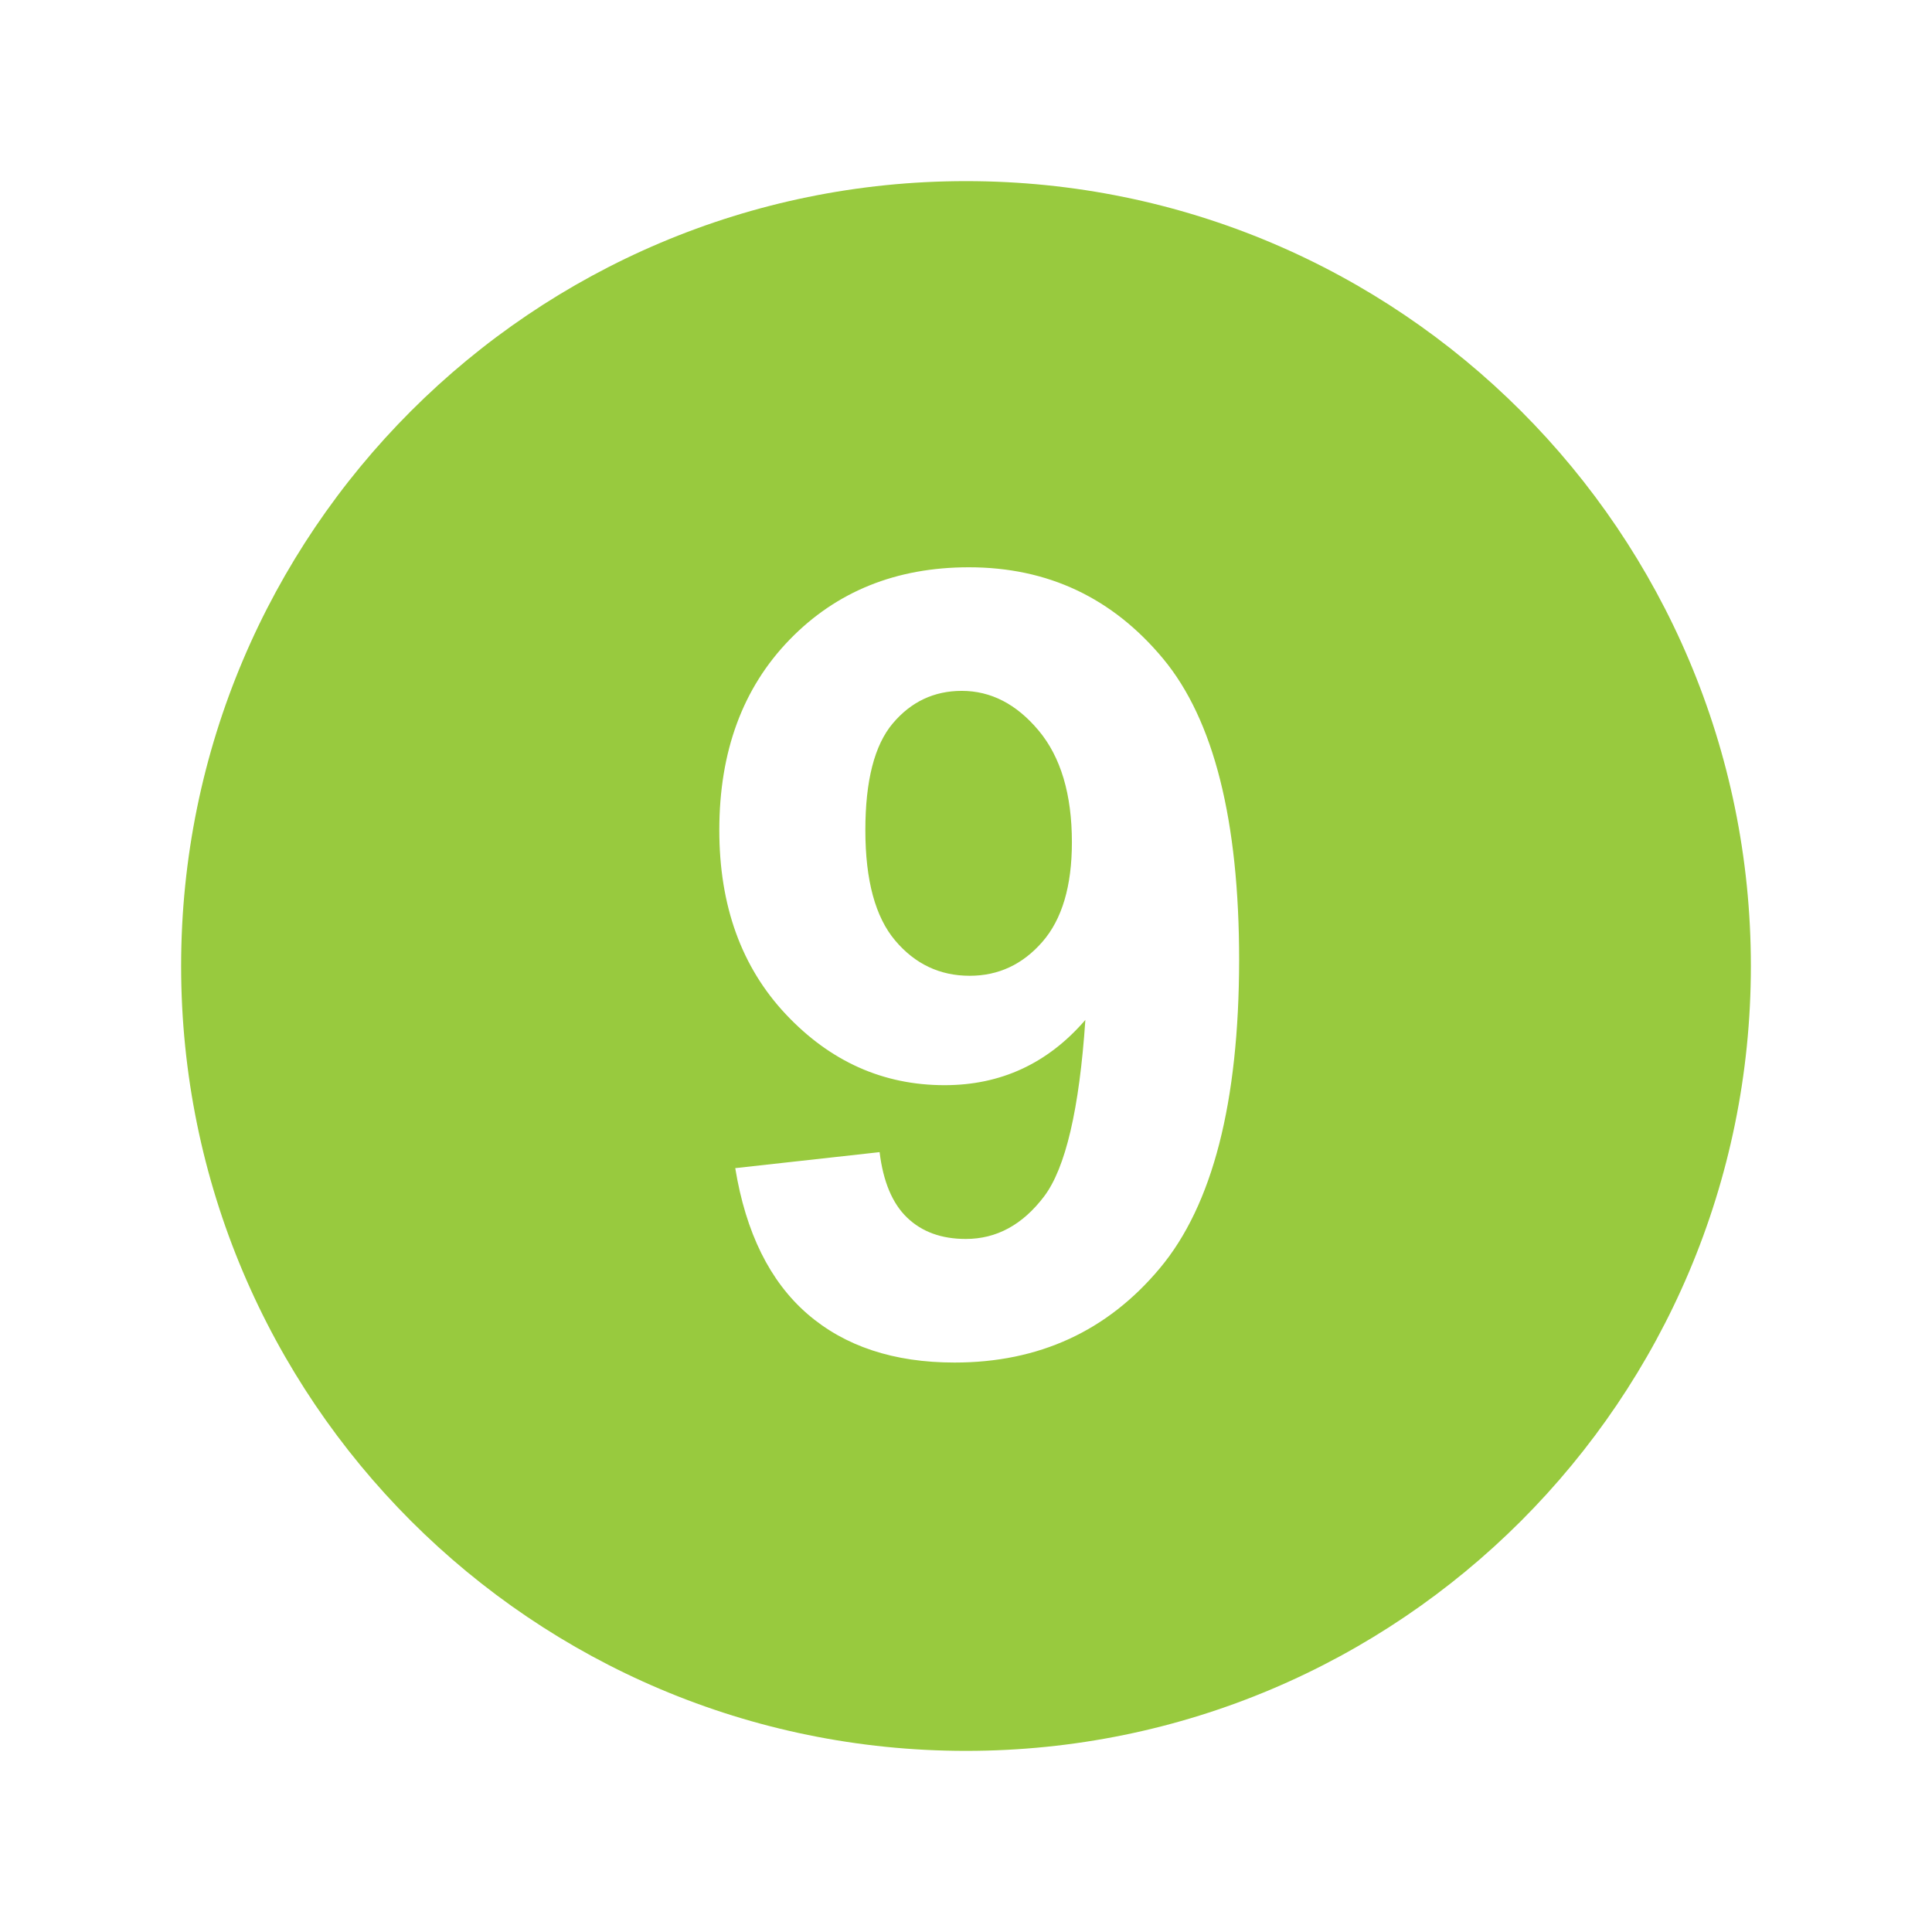
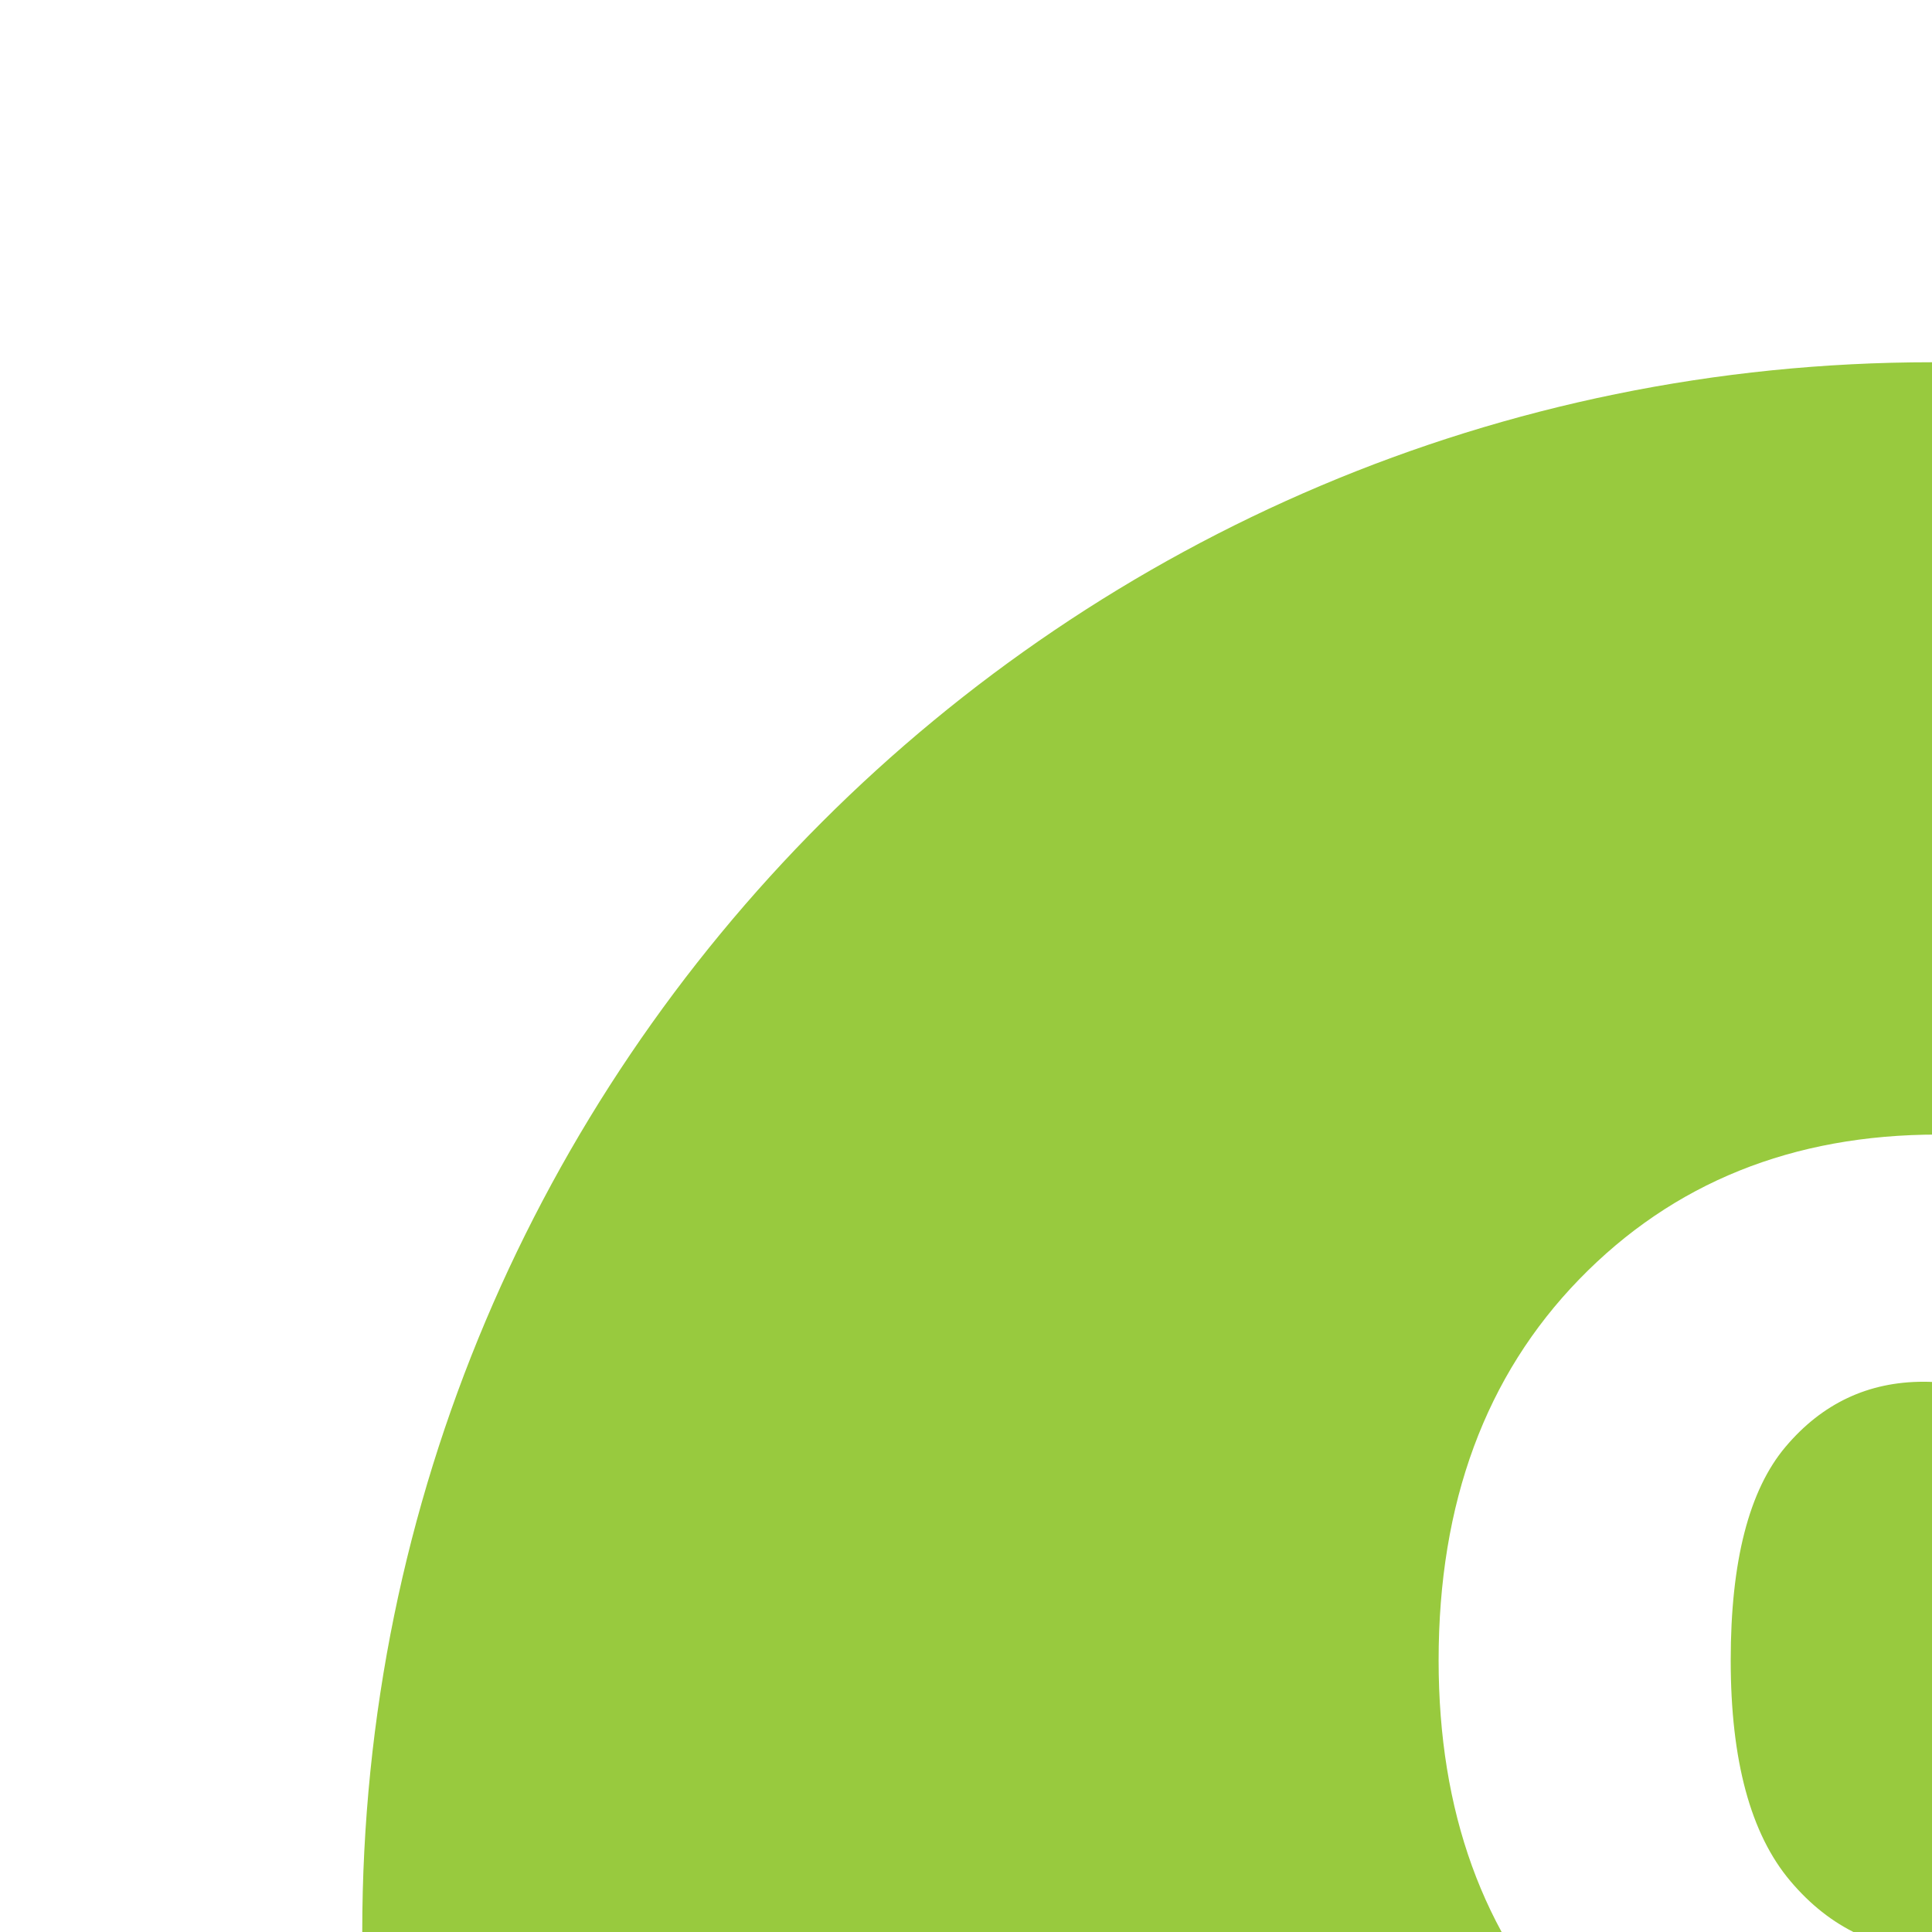
- <svg xmlns="http://www.w3.org/2000/svg" fill="rgb(152,202,62)" viewBox="0 0 32 32" version="1.1">
+ <svg xmlns="http://www.w3.org/2000/svg" fill="rgb(152,202,62)" viewBox="0 0 16 16" version="1.1">
  <path d="M15.93 11.443c-0.459 0-0.84 0.18-1.143 0.539s-0.454 0.949-0.454 1.768c0 0.83 0.165 1.439 0.494 1.828 0.329 0.39 0.741 0.584 1.234 0.584 0.477 0 0.878-0.188 1.204-0.562s0.489-0.924 0.489-1.649c0-0.795-0.184-1.412-0.551-1.851s-0.792-0.657-1.273-0.657zM16 3c-7.18 0-13 5.82-13 13s5.82 13 13 13 13-5.82 13-13-5.82-13-13-13zM19.213 21.003c-0.871 1.044-2.006 1.565-3.403 1.565-1.007 0-1.819-0.27-2.439-0.807-0.62-0.539-1.018-1.343-1.193-2.413l2.391-0.265c0.059 0.488 0.211 0.85 0.456 1.085s0.568 0.353 0.972 0.353c0.508 0 0.94-0.234 1.297-0.705 0.355-0.471 0.583-1.444 0.683-2.923-0.622 0.721-1.399 1.081-2.332 1.081-1.015 0-1.891-0.391-2.627-1.172-0.736-0.782-1.104-1.799-1.104-3.052 0-1.305 0.389-2.357 1.165-3.156s1.767-1.198 2.969-1.198c1.307 0 2.38 0.506 3.219 1.517 0.838 1.011 1.257 2.675 1.257 4.99-0.003 2.357-0.439 4.056-1.311 5.1z" />
</svg>
